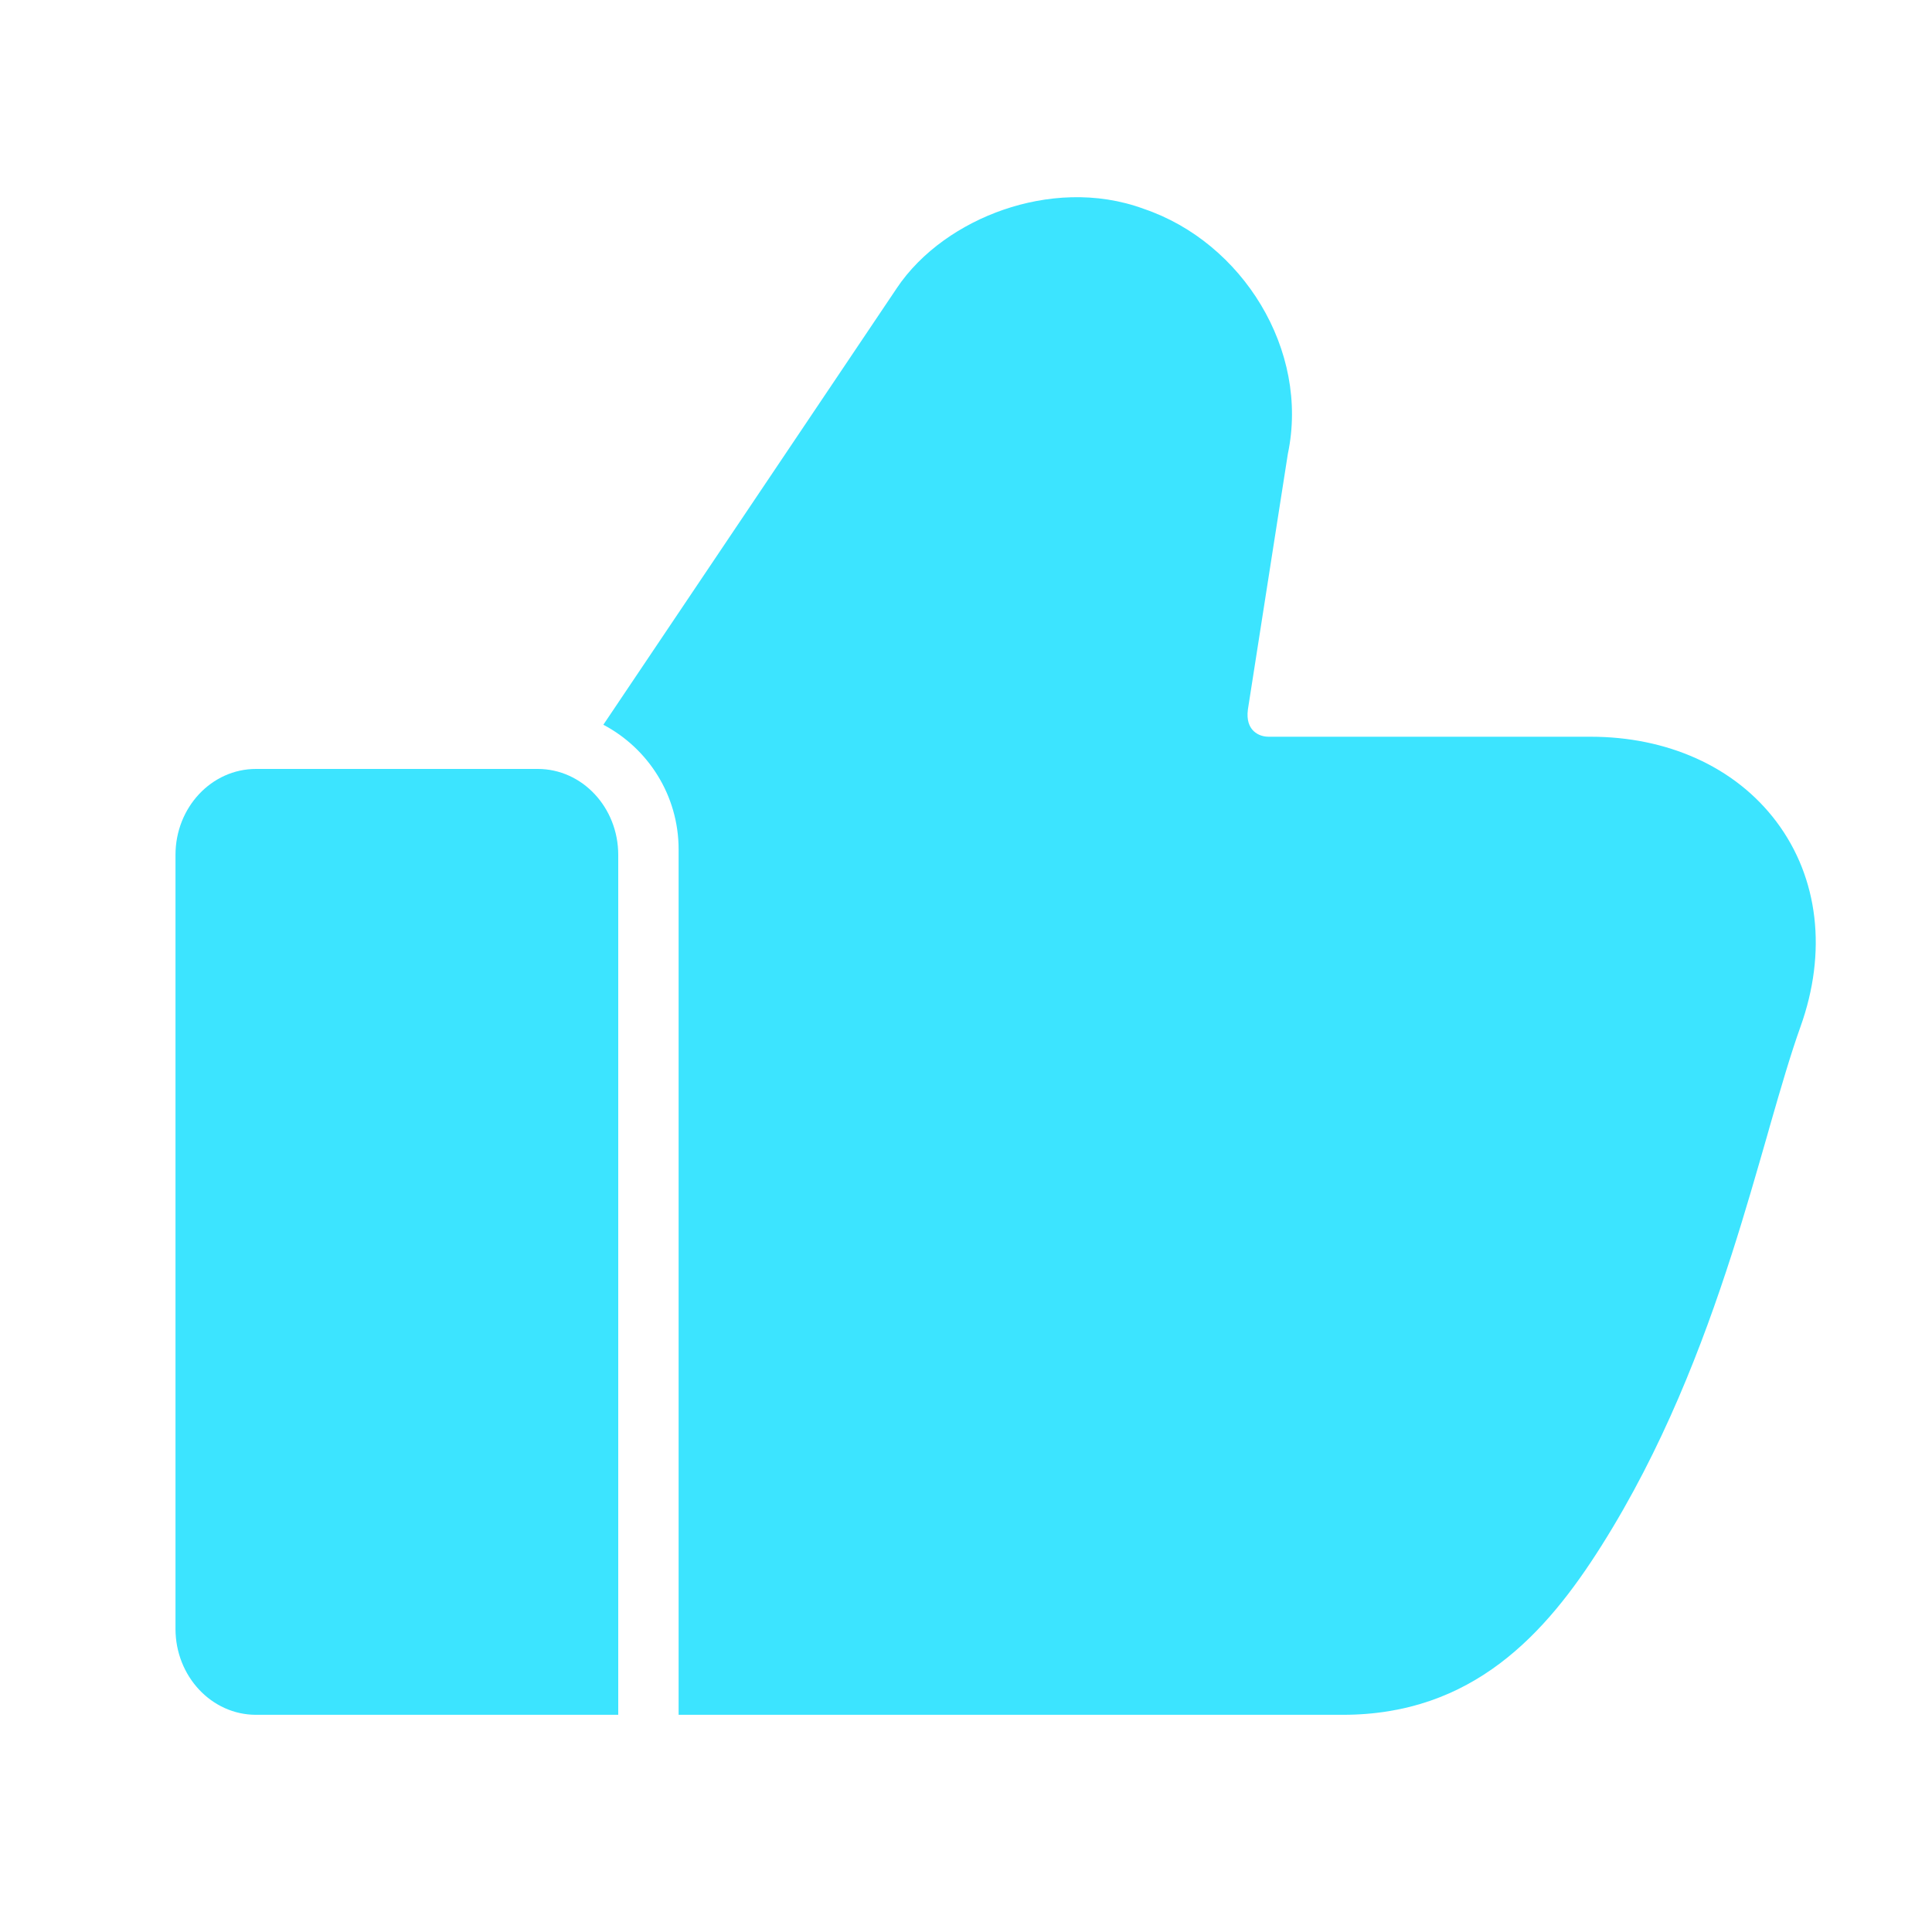
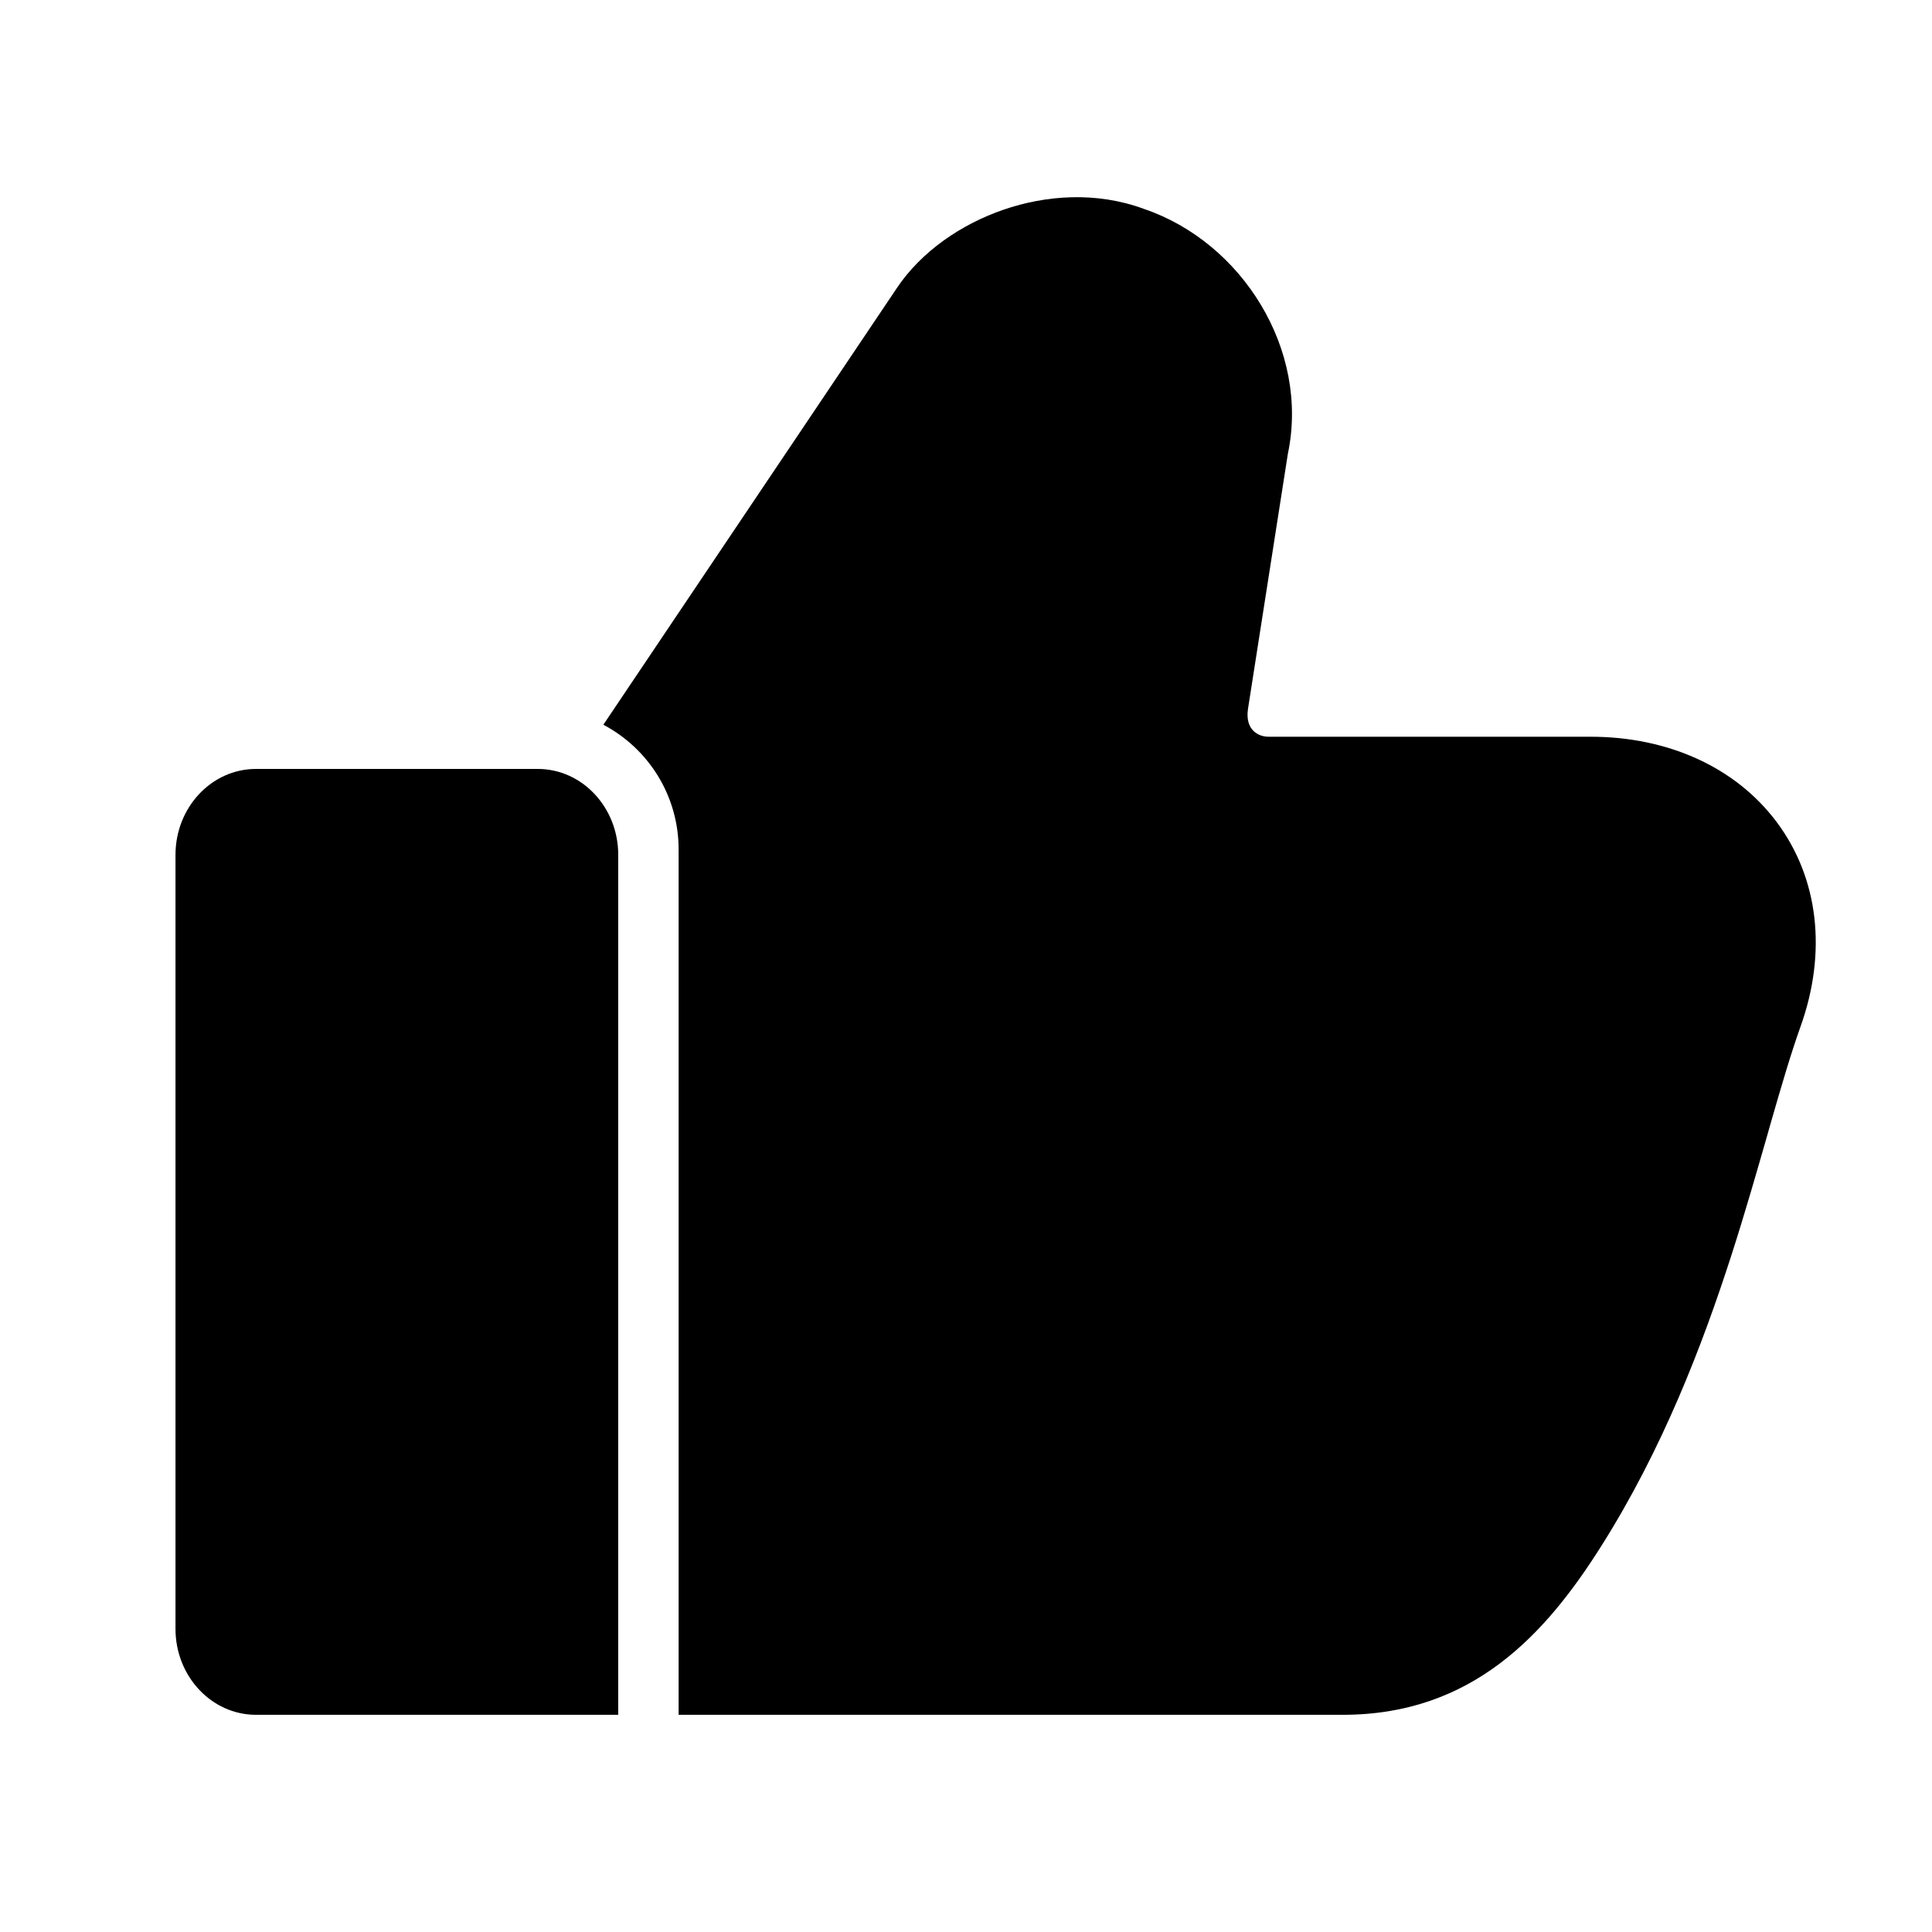
<svg xmlns="http://www.w3.org/2000/svg" width="800px" height="800px" viewBox="0 0 24 24" fill="none">
  <g id="SVGRepo_bgCarrier" stroke-width="0" />
  <g id="SVGRepo_tracerCarrier" stroke-linecap="round" stroke-linejoin="round" />
  <g id="SVGRepo_iconCarrier">
    <g id="style=fill">
      <g id="like">
-         <path id="Subtract" fill-rule="evenodd" clip-rule="evenodd" d="M15.998 5.639C16.27 4.349 15.433 3.01 14.21 2.595C13.617 2.376 12.989 2.425 12.466 2.605C11.945 2.784 11.446 3.121 11.137 3.584L11.136 3.586L7.495 9.003C8.051 9.296 8.43 9.88 8.43 10.552V21.302H6.91V21.302H16.68C18.294 21.302 19.203 20.298 19.894 19.202C20.652 18.001 21.145 16.721 21.512 15.581C21.681 15.055 21.825 14.55 21.955 14.098L21.986 13.988C22.126 13.501 22.246 13.09 22.366 12.755C22.698 11.829 22.593 10.907 22.067 10.207C21.548 9.517 20.701 9.152 19.76 9.152H15.76C15.67 9.152 15.602 9.115 15.56 9.068C15.524 9.027 15.483 8.951 15.502 8.812L15.998 5.639Z" fill="#3ce4ff" />
-         <path id="rec" d="M2.18 10.62C2.18 10.03 2.628 9.552 3.18 9.552H6.68C7.232 9.552 7.68 10.03 7.68 10.62V21.302H3.18C2.628 21.302 2.18 20.823 2.18 20.234V10.62Z" fill="#3ce4ff" />
+         <path id="Subtract" fill-rule="evenodd" clip-rule="evenodd" d="M15.998 5.639C16.27 4.349 15.433 3.01 14.21 2.595C13.617 2.376 12.989 2.425 12.466 2.605C11.945 2.784 11.446 3.121 11.137 3.584L11.136 3.586L7.495 9.003C8.051 9.296 8.43 9.88 8.43 10.552V21.302H6.91V21.302H16.68C18.294 21.302 19.203 20.298 19.894 19.202C20.652 18.001 21.145 16.721 21.512 15.581C21.681 15.055 21.825 14.55 21.955 14.098L21.986 13.988C22.126 13.501 22.246 13.09 22.366 12.755C22.698 11.829 22.593 10.907 22.067 10.207C21.548 9.517 20.701 9.152 19.76 9.152H15.76C15.67 9.152 15.602 9.115 15.56 9.068C15.524 9.027 15.483 8.951 15.502 8.812L15.998 5.639Z" fill="#000" />
+         <path id="rec" d="M2.18 10.62C2.18 10.03 2.628 9.552 3.18 9.552H6.68C7.232 9.552 7.68 10.03 7.68 10.62V21.302H3.18C2.628 21.302 2.18 20.823 2.18 20.234V10.62Z" fill="#000" />
      </g>
    </g>
  </g>
</svg>
